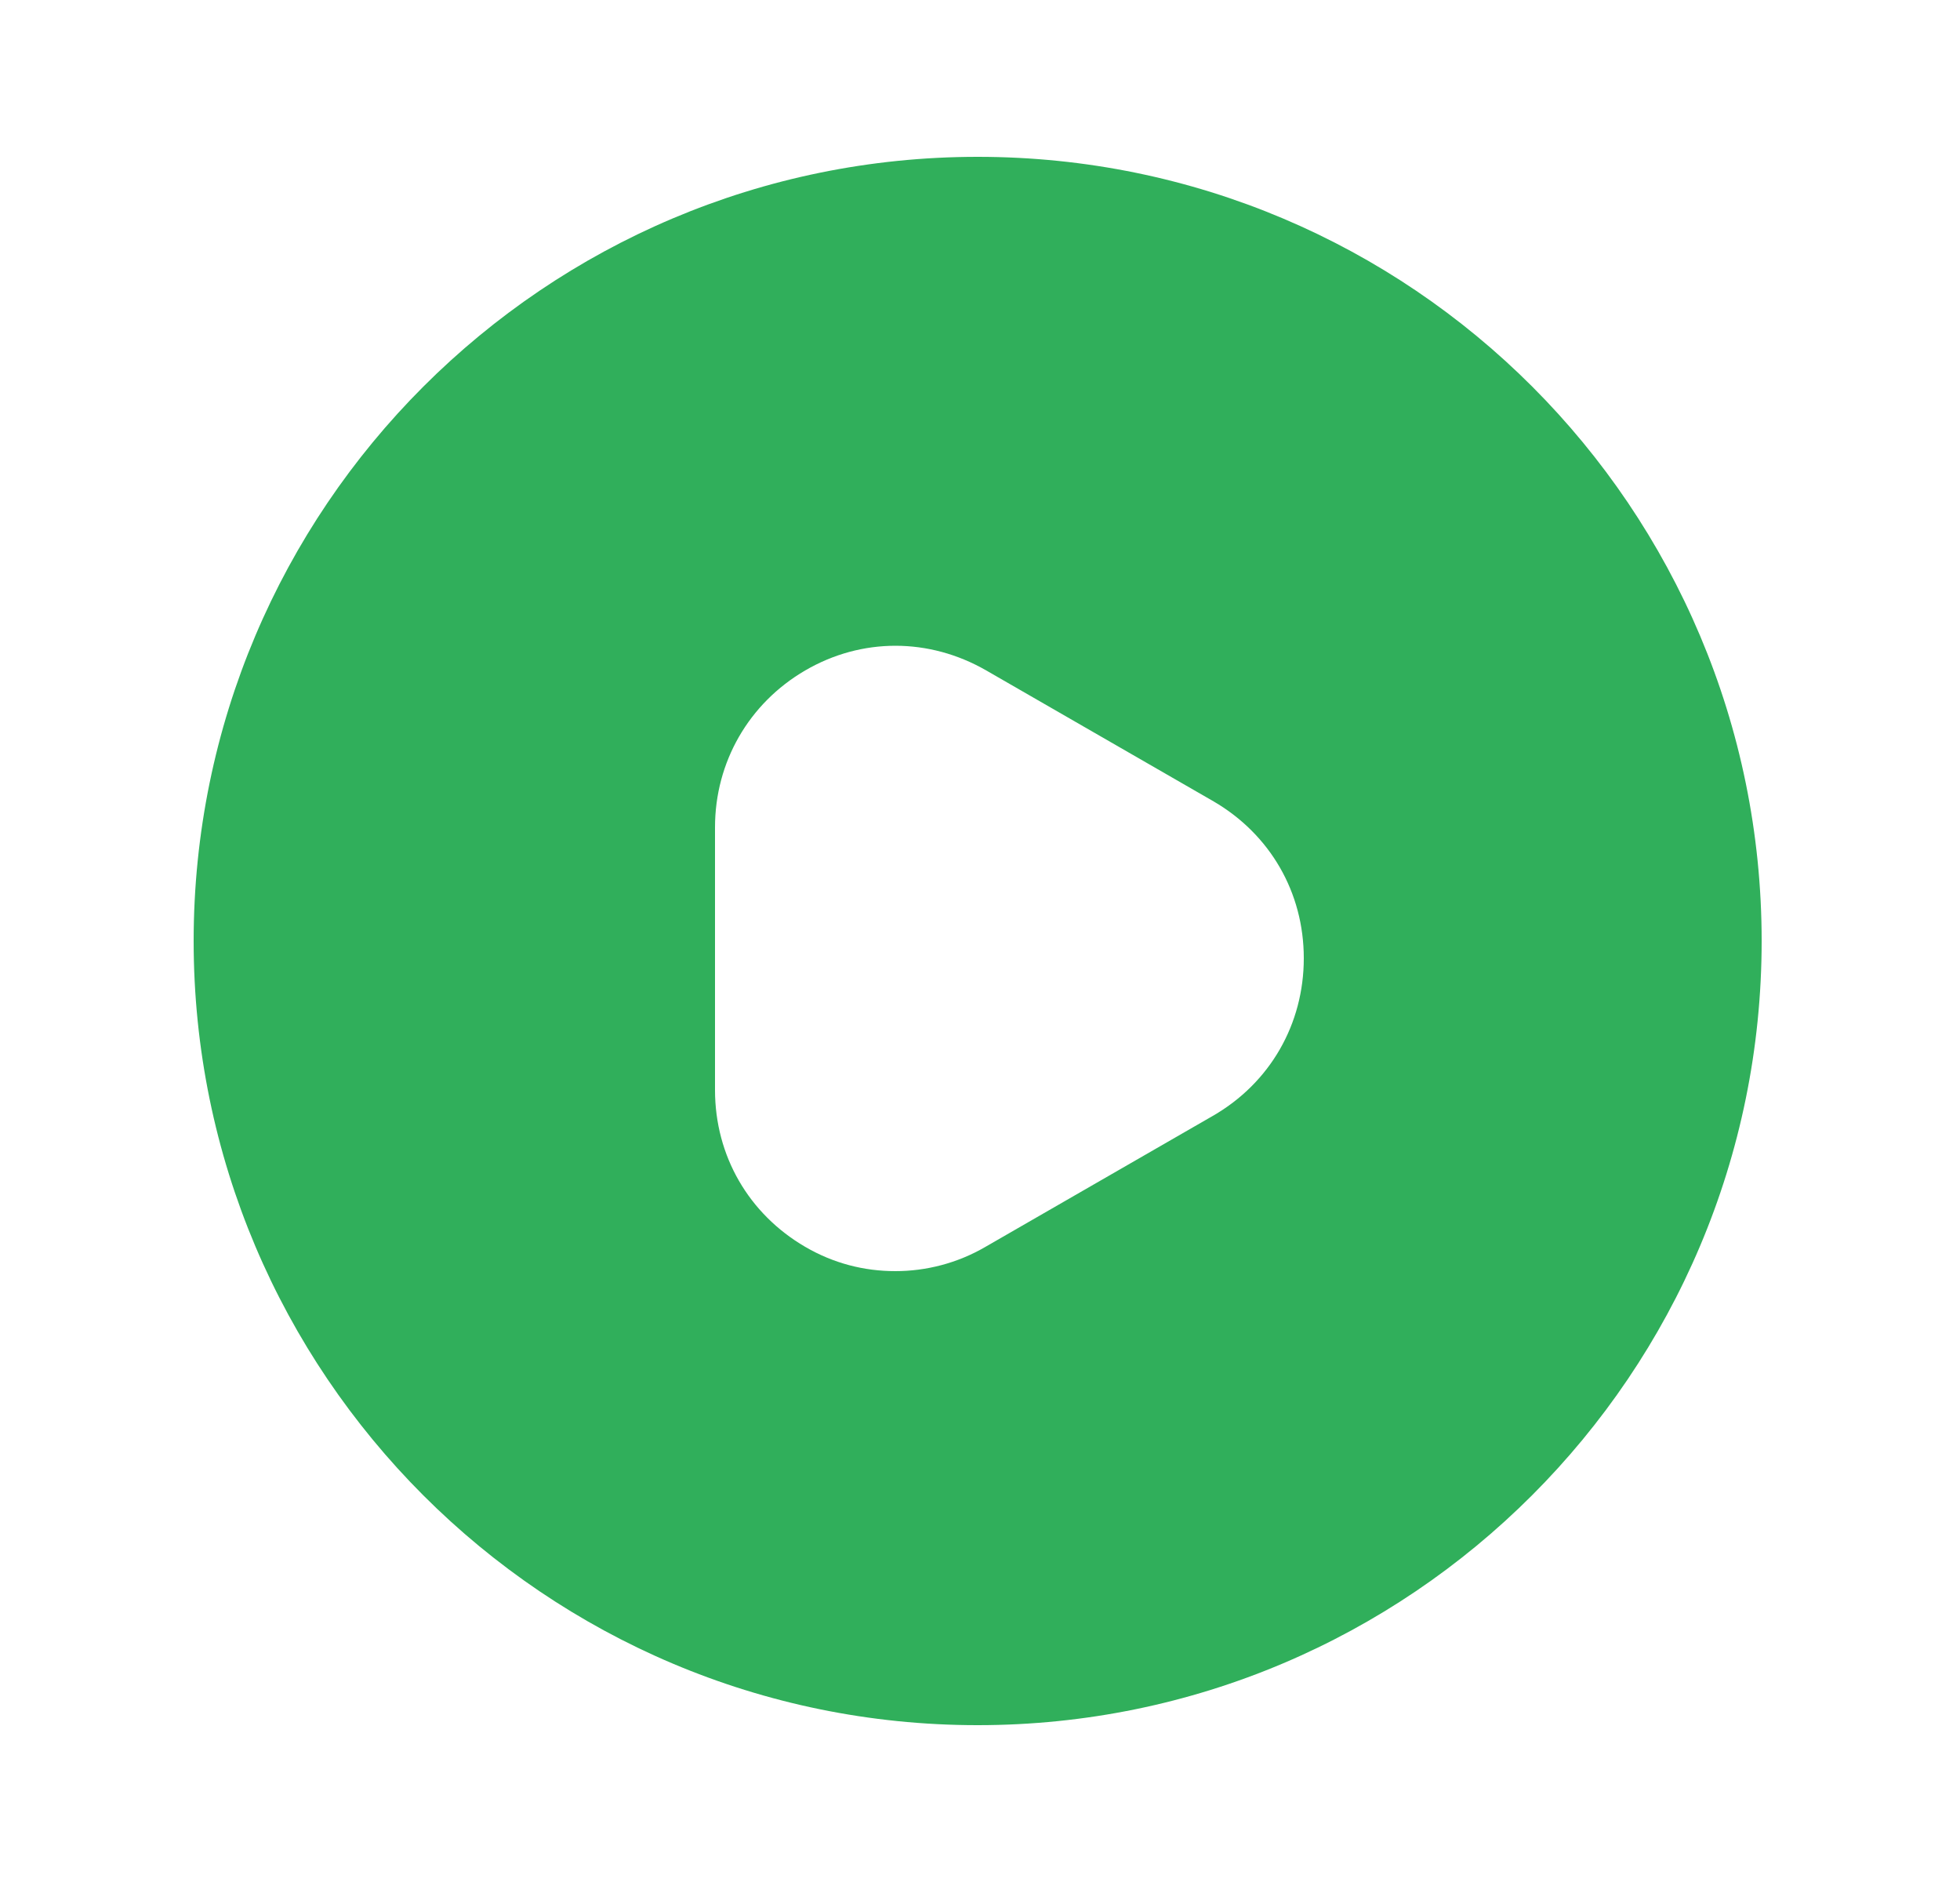
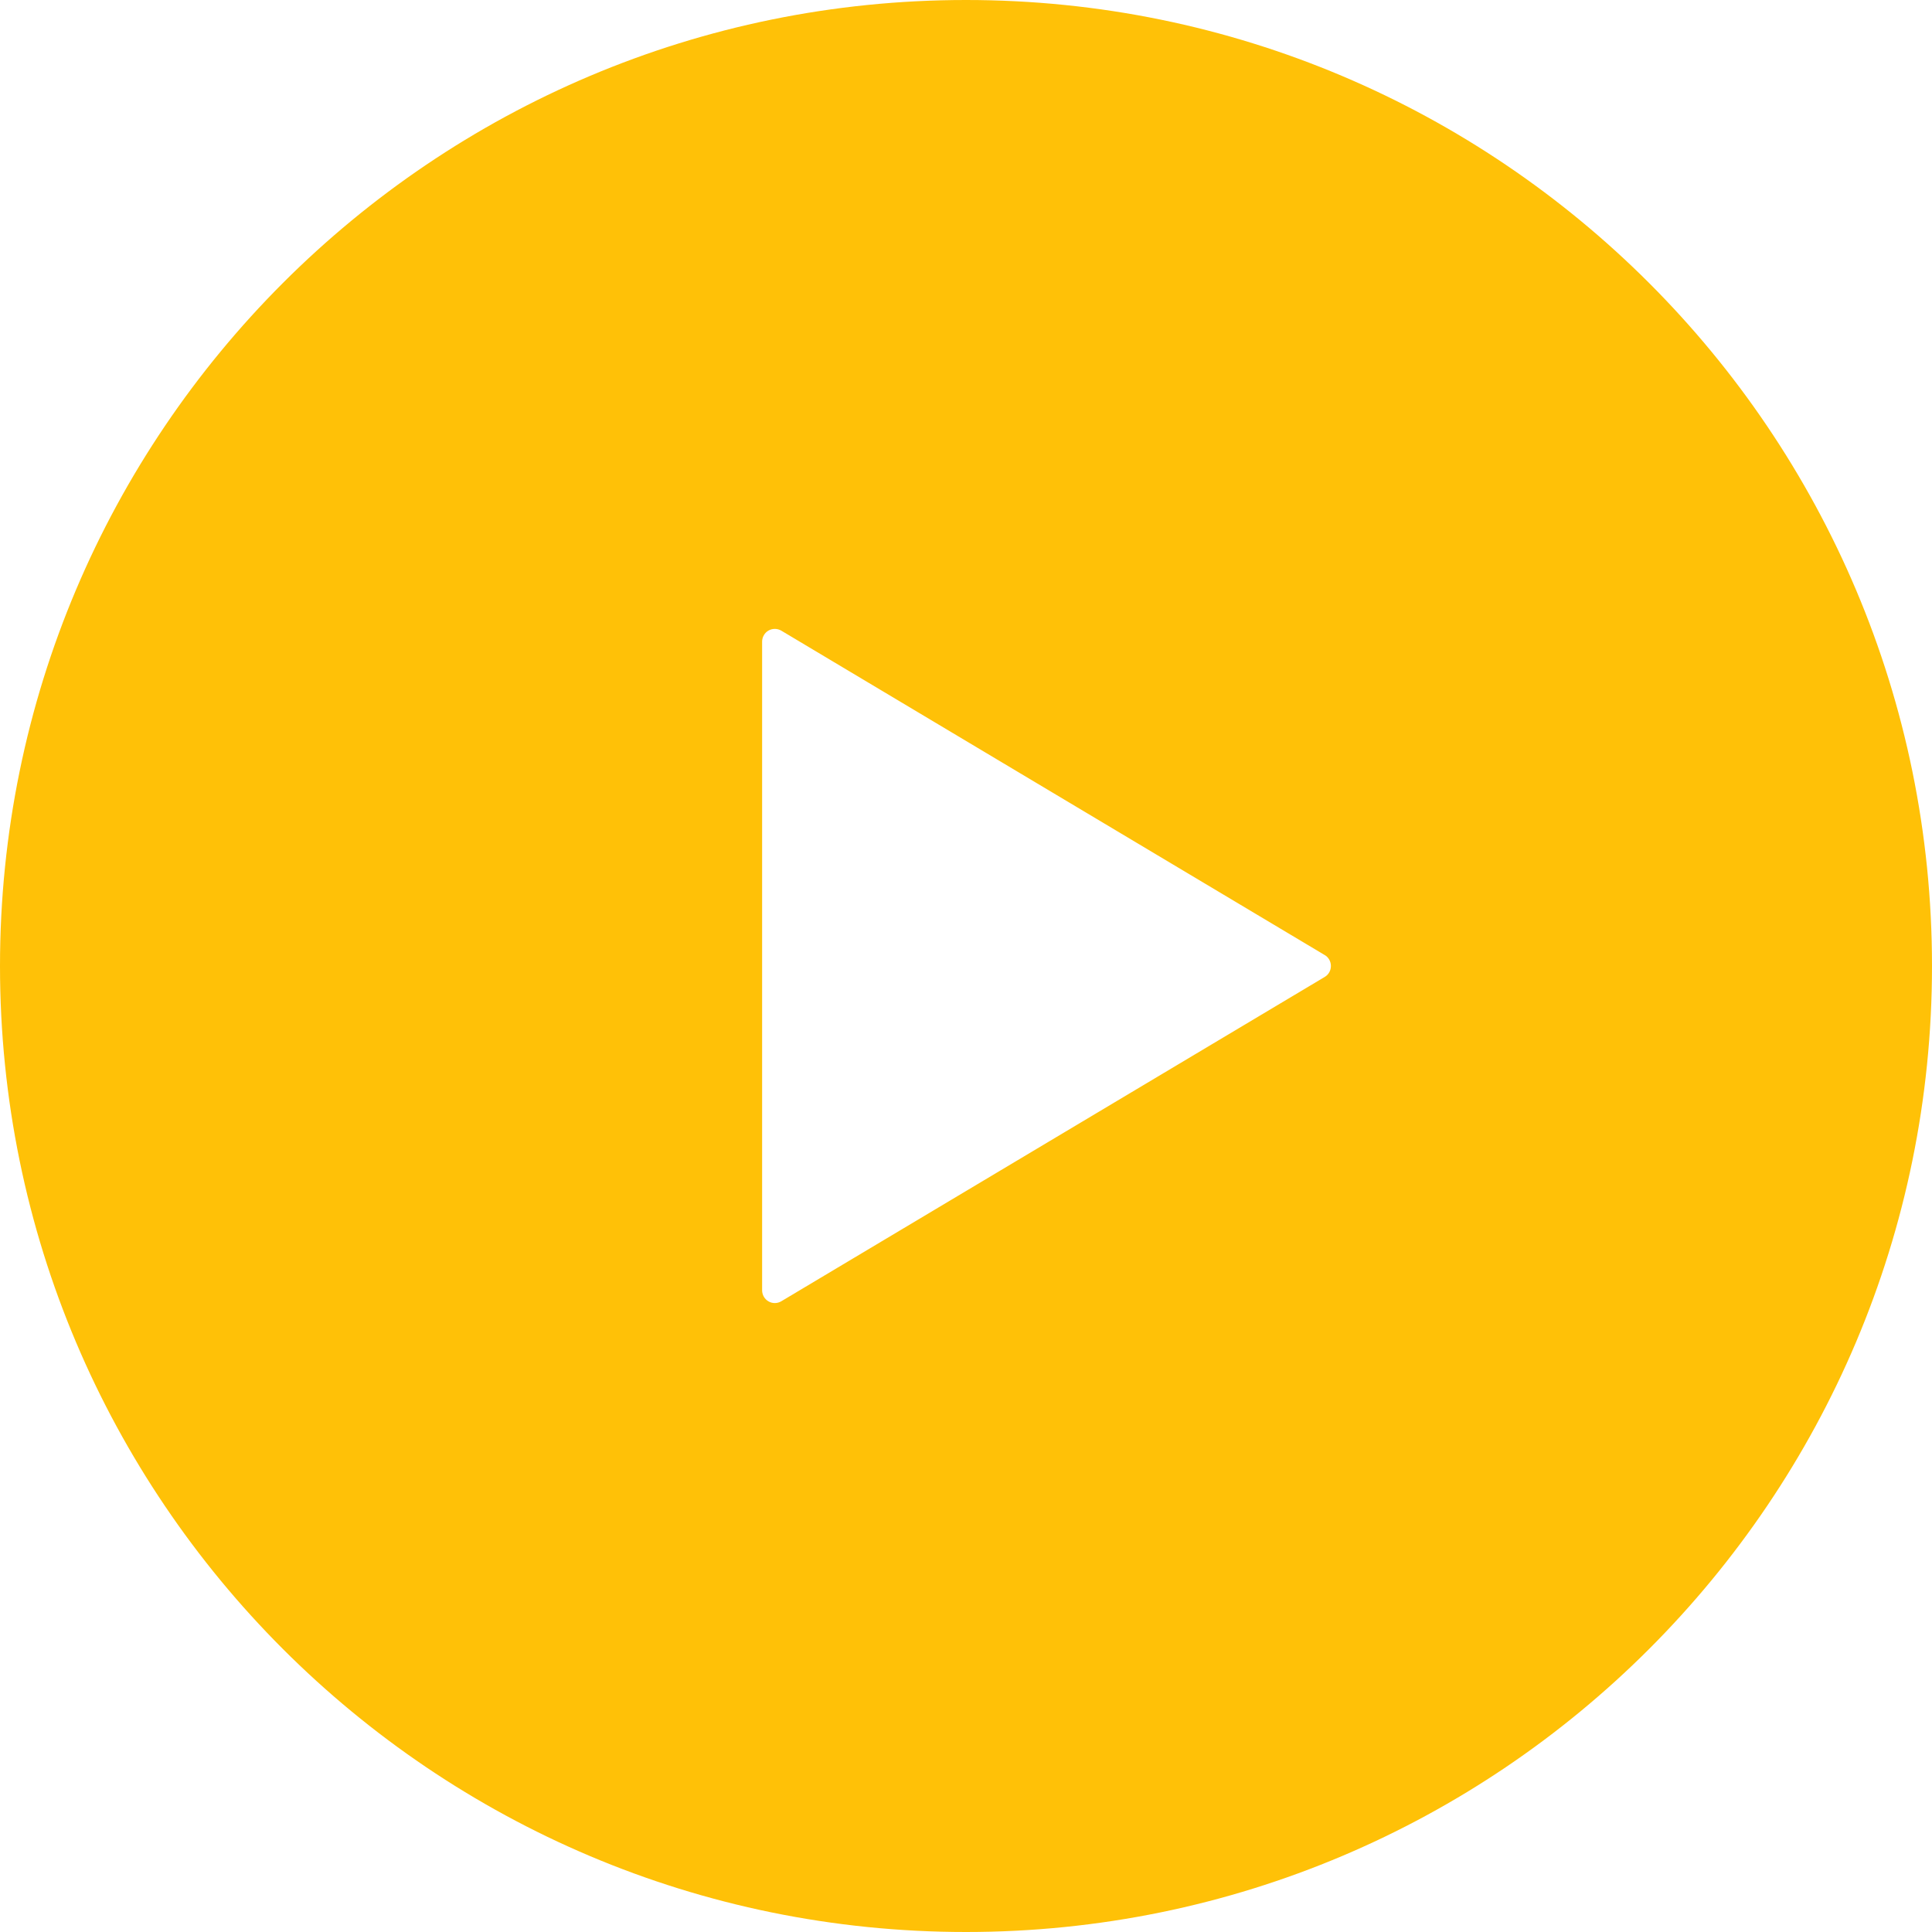
- <svg xmlns="http://www.w3.org/2000/svg" width="25" height="24" viewBox="0 0 25 24" fill="none">
-   <path d="M12.47 2C6.95 2 2.47 6.48 2.47 12C2.47 17.52 6.95 22 12.47 22C17.99 22 22.47 17.52 22.47 12C22.47 6.48 18 2 12.47 2ZM15.47 14.23L12.57 15.9C12.21 16.11 11.81 16.21 11.42 16.21C11.02 16.21 10.63 16.11 10.27 15.9C9.55 15.48 9.12 14.74 9.12 13.9V10.55C9.12 9.72 9.55 8.97 10.27 8.55C10.99 8.13 11.85 8.13 12.58 8.55L15.48 10.22C16.2 10.64 16.63 11.38 16.63 12.22C16.63 13.06 16.2 13.81 15.47 14.23Z" fill="#30AF5B" />
+ <svg xmlns="http://www.w3.org/2000/svg" height="800px" width="800px" version="1.1" id="_x32_" viewBox="0 0 512 512" xml:space="preserve" fill="#FFC107">
+   <g id="SVGRepo_bgCarrier" stroke-width="0" />
+   <g id="SVGRepo_tracerCarrier" stroke-linecap="round" stroke-linejoin="round" />
+   <g id="SVGRepo_iconCarrier">
+     <style type="text/css"> .st0{fill:#FFC107;} </style>
+     <g>
+       <path class="st0" d="M256,0C114.625,0,0,114.625,0,256c0,141.374,114.625,256,256,256c141.374,0,256-114.626,256-256 C512,114.625,397.374,0,256,0z M351.062,258.898l-144,85.945c-1.031,0.626-2.344,0.657-3.406,0.031 c-1.031-0.594-1.687-1.702-1.687-2.937v-85.946v-85.946c0-1.218,0.656-2.343,1.687-2.938c1.062-0.609,2.375-0.578,3.406,0.031 l144,85.962c1.031,0.586,1.641,1.718,1.641,2.89C352.703,257.187,352.094,258.297,351.062,258.898z" />
+     </g>
+   </g>
</svg>
